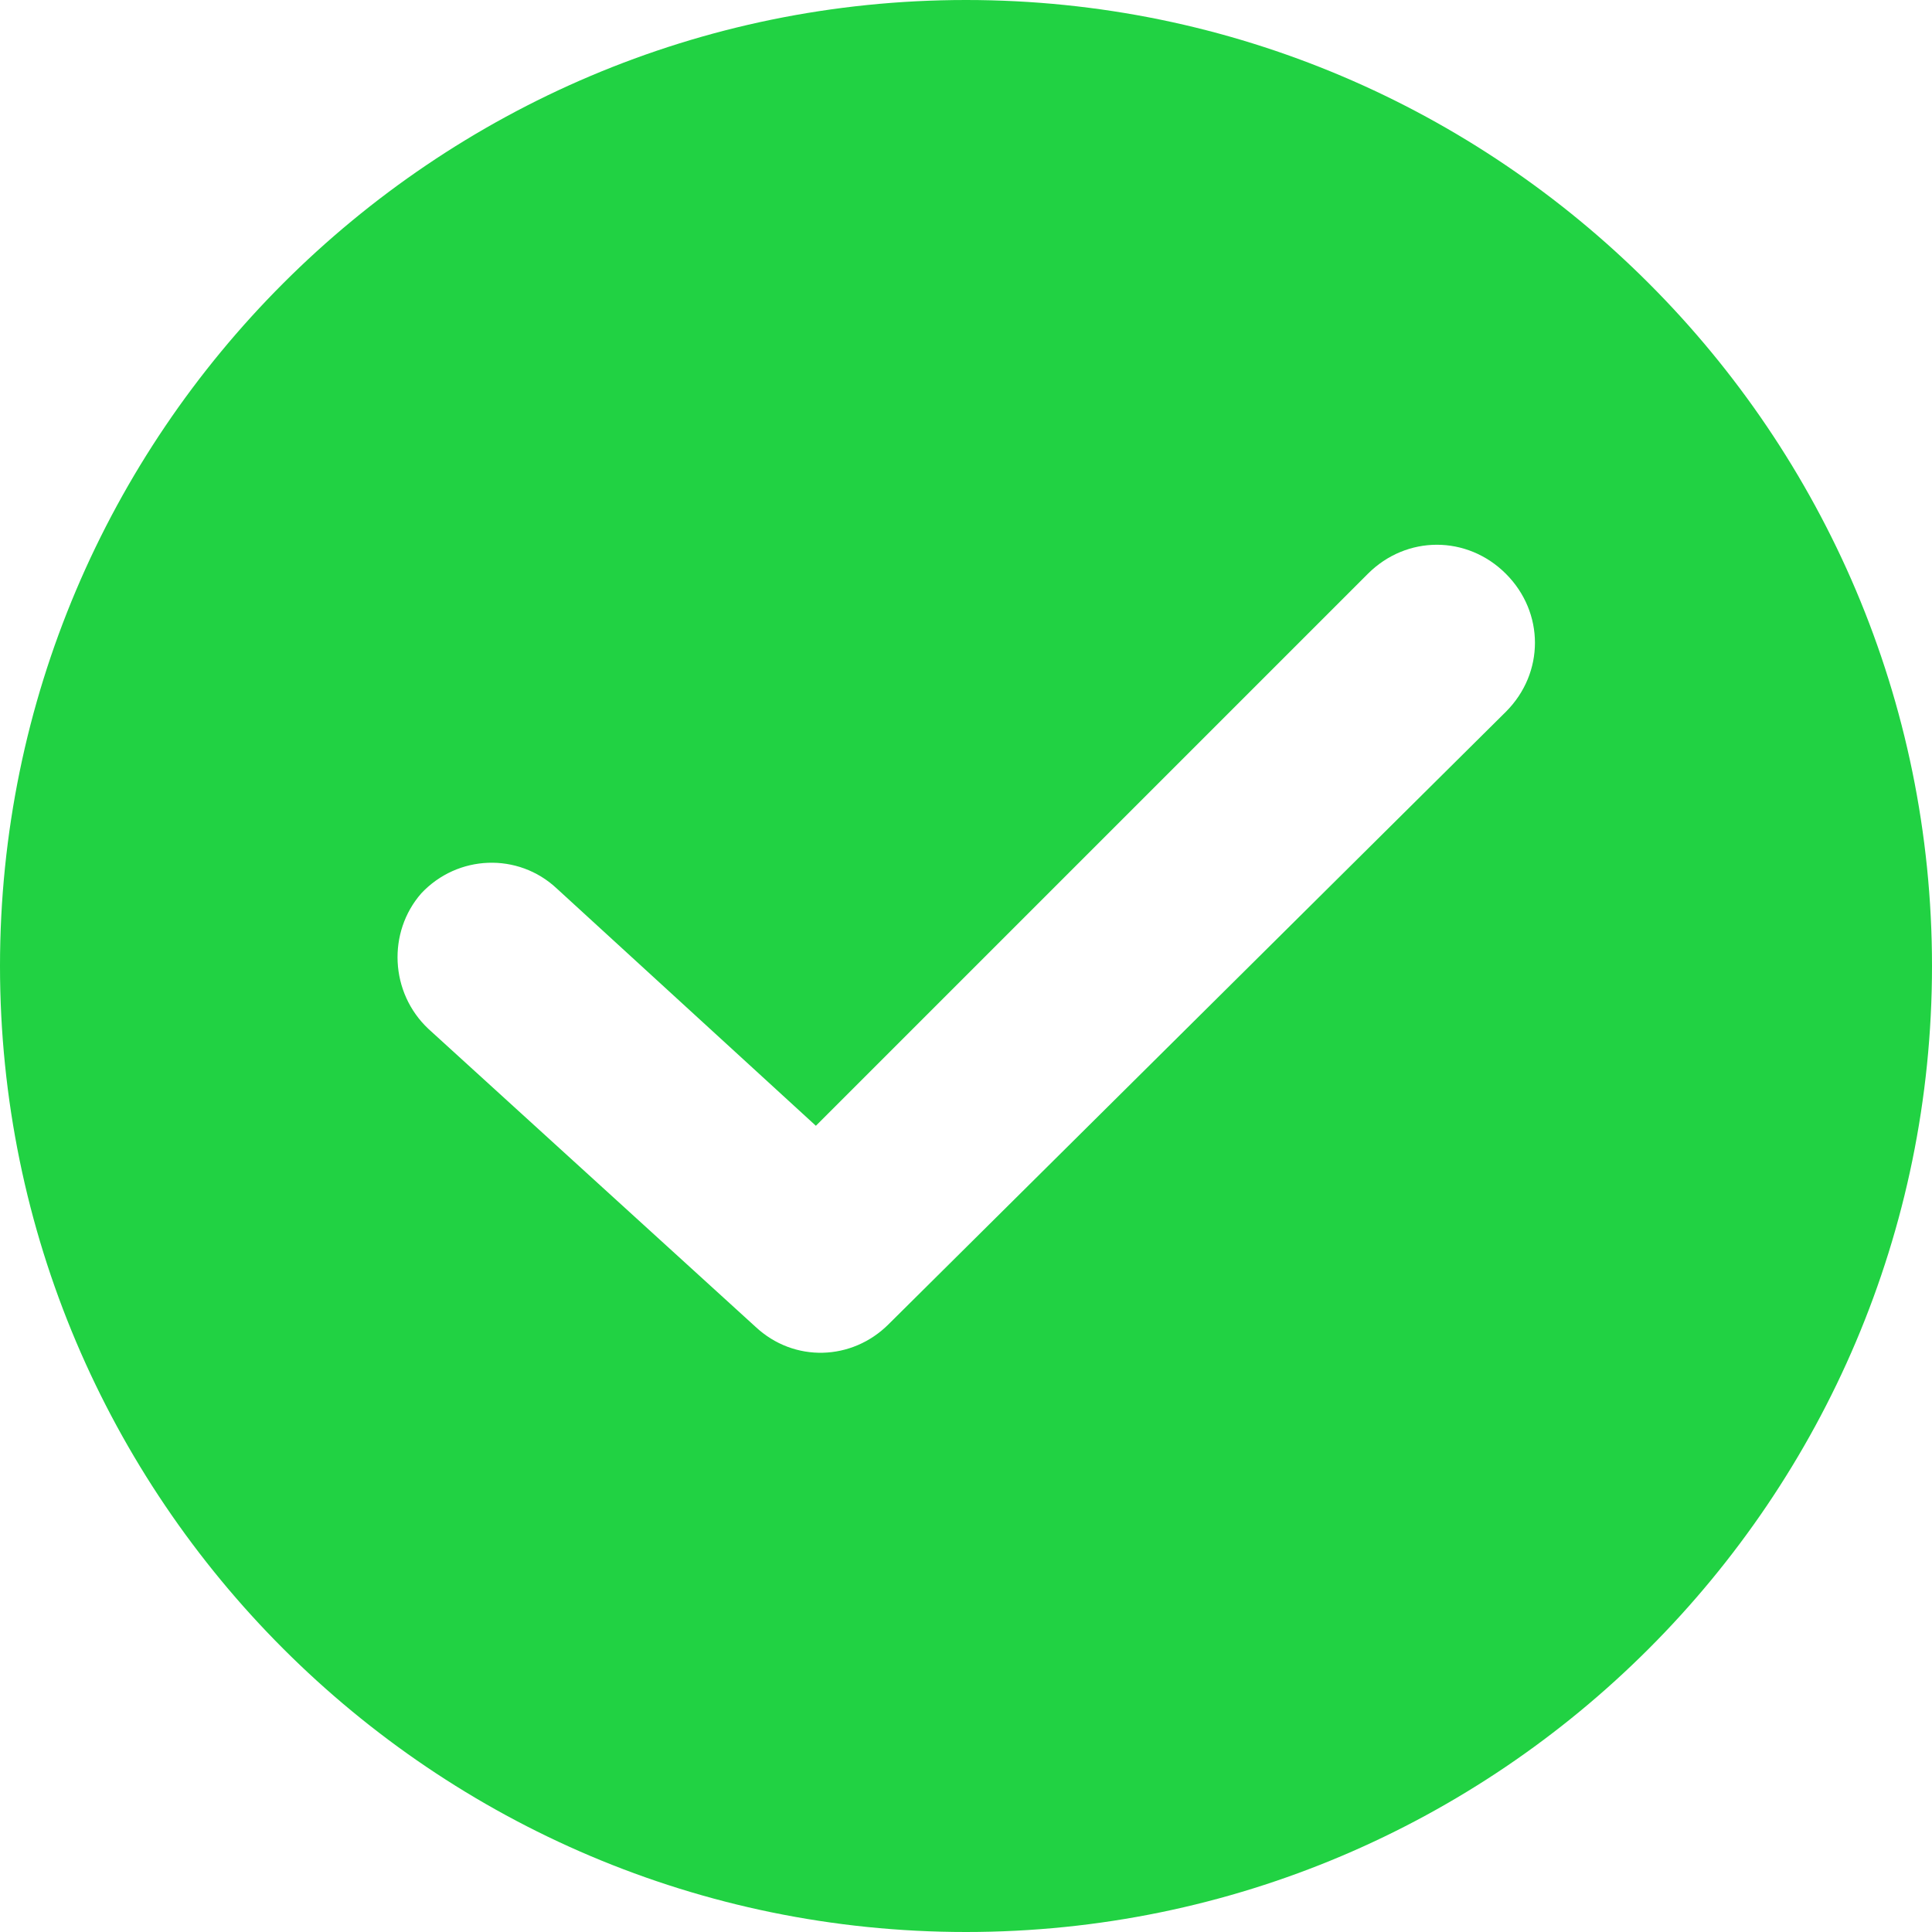
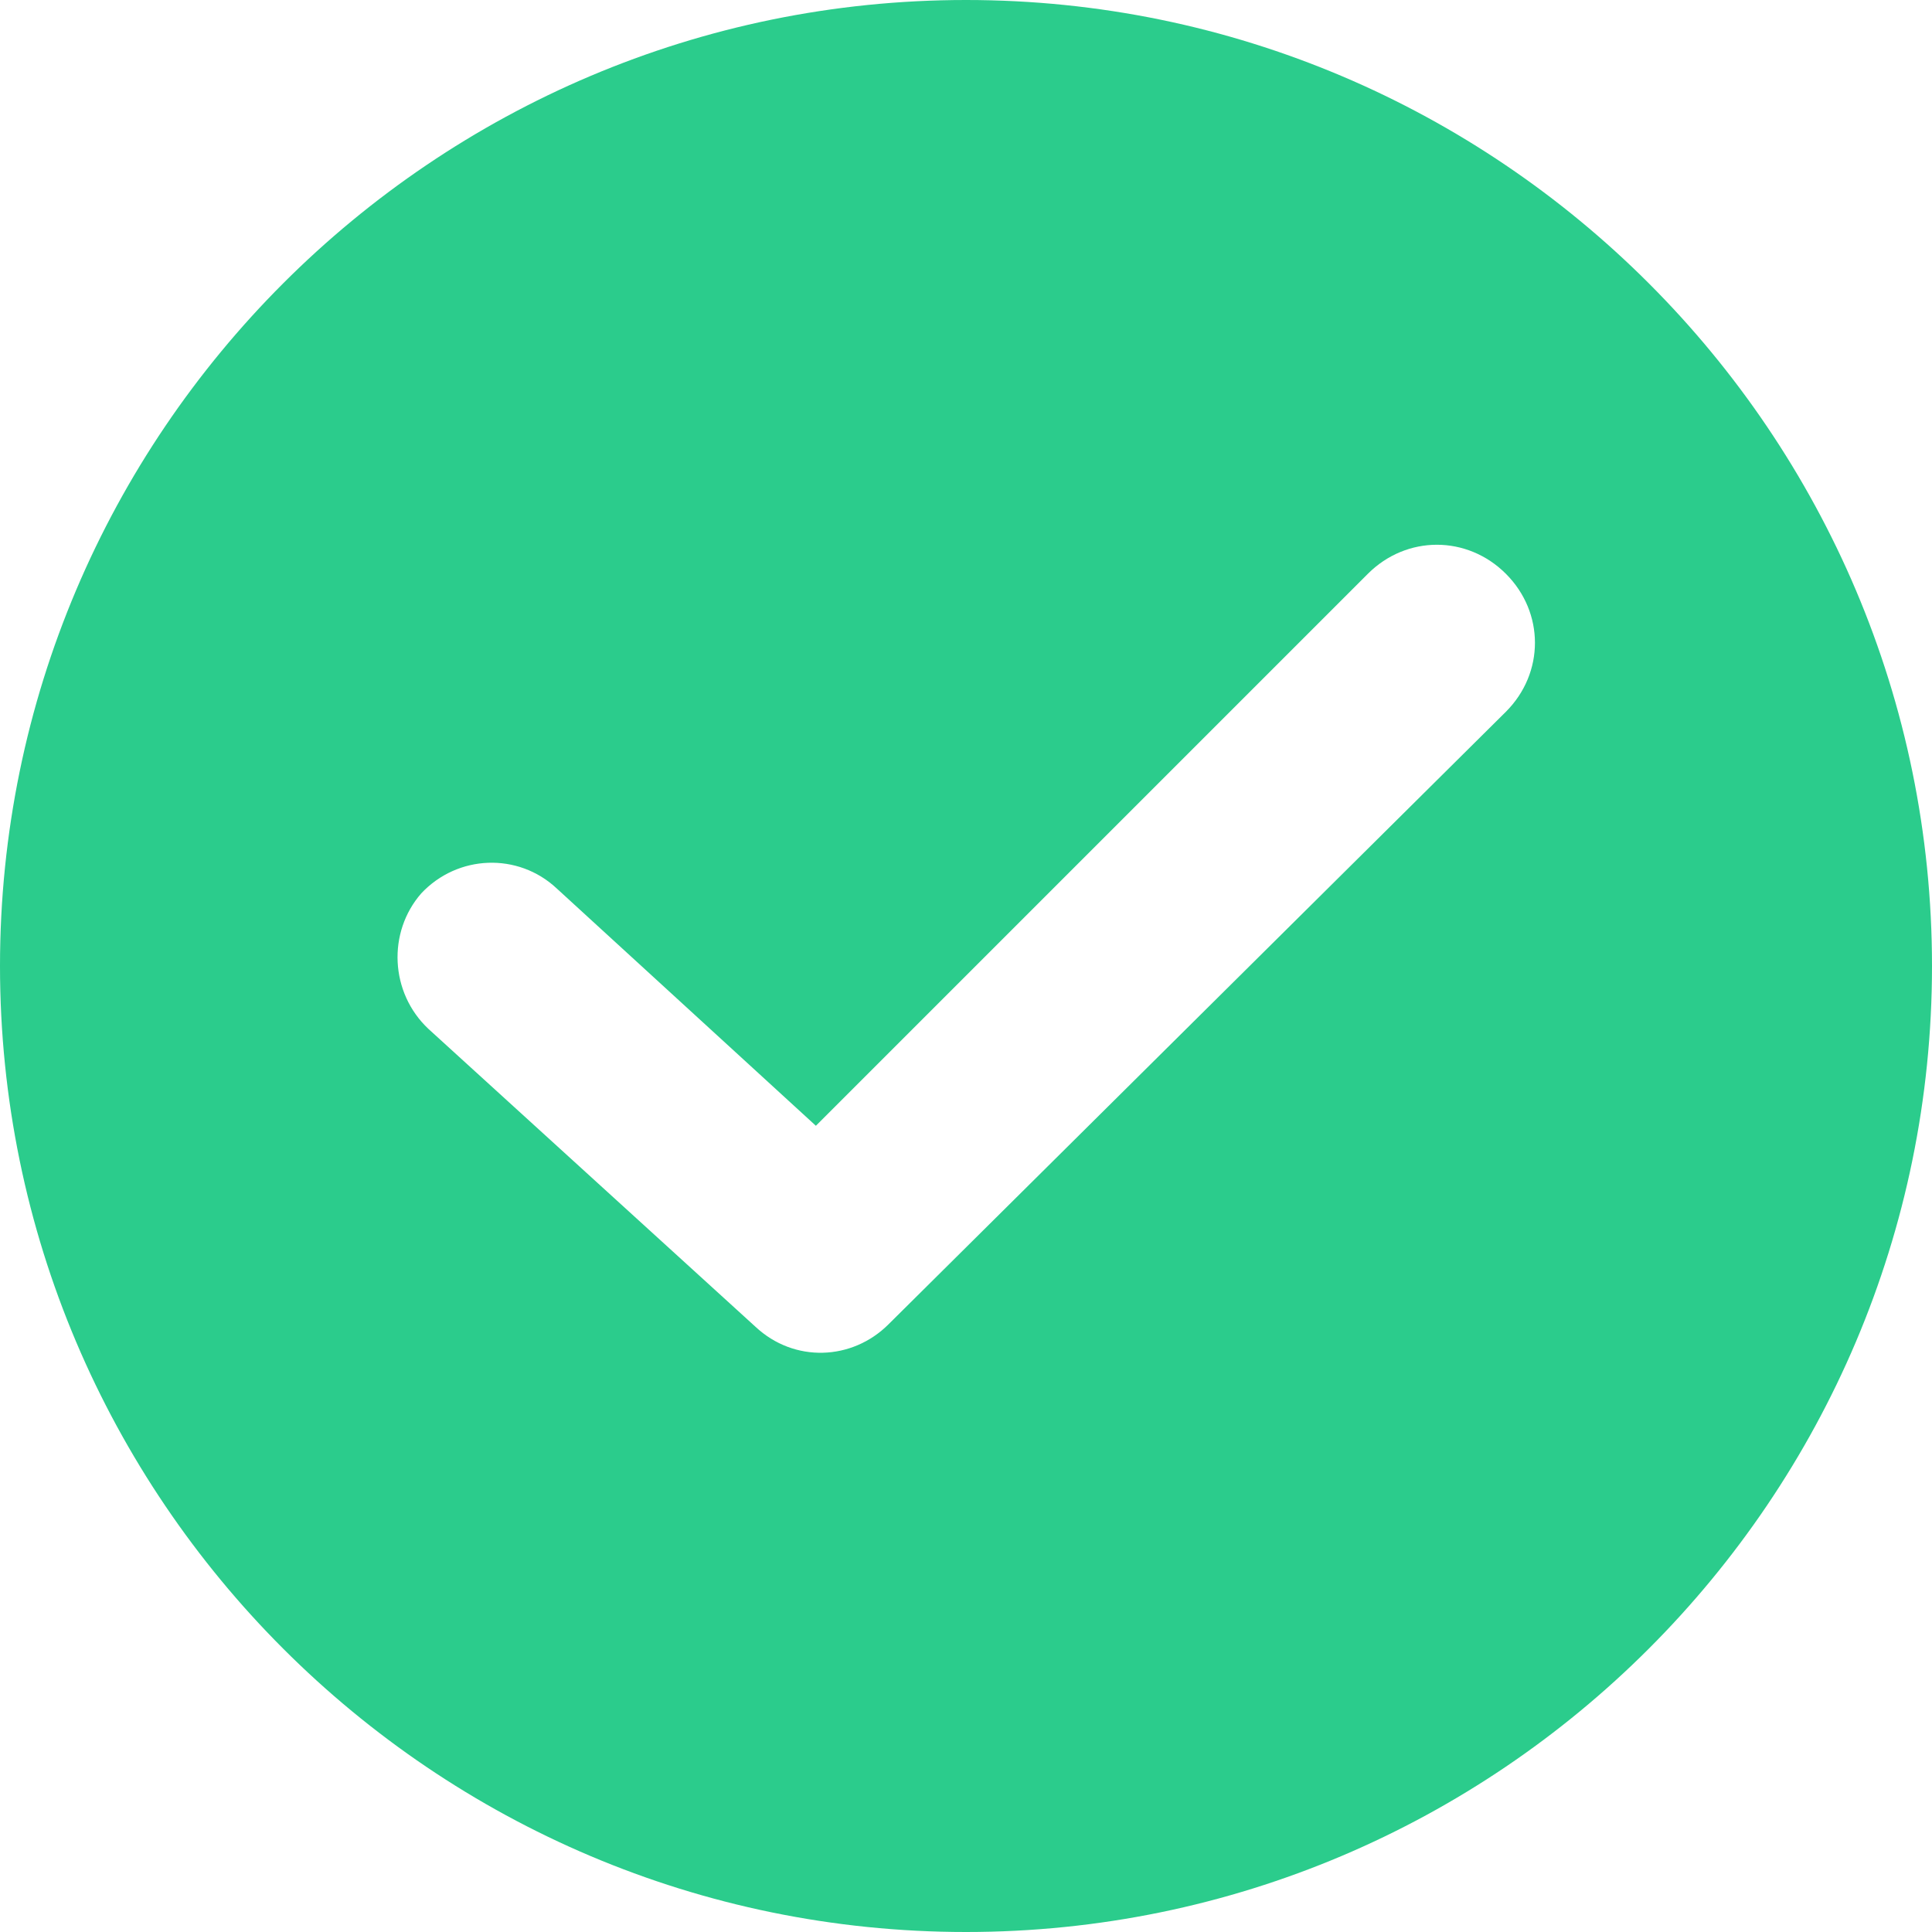
<svg xmlns="http://www.w3.org/2000/svg" width="20" height="20" viewBox="0 0 20 20" fill="none">
-   <path d="M10 0C4.486 0 0 4.486 0 10C0 15.514 4.486 20 10 20C15.514 20 20 15.514 20 10C20 4.486 15.514 0 10 0ZM15.589 7.368L9.198 13.709C8.822 14.085 8.221 14.11 7.82 13.734L4.436 10.652C4.035 10.276 4.01 9.649 4.361 9.248C4.737 8.847 5.363 8.822 5.764 9.198L8.446 11.654L14.16 5.94C14.561 5.539 15.188 5.539 15.589 5.94C15.99 6.341 15.99 6.967 15.589 7.368Z" fill="#21D243" />
+   <path d="M10 0C4.486 0 0 4.486 0 10C0 15.514 4.486 20 10 20C15.514 20 20 15.514 20 10C20 4.486 15.514 0 10 0ZM15.589 7.368L9.198 13.709C8.822 14.085 8.221 14.11 7.82 13.734L4.436 10.652C4.035 10.276 4.01 9.649 4.361 9.248C4.737 8.847 5.363 8.822 5.764 9.198L8.446 11.654L14.16 5.94C14.561 5.539 15.188 5.539 15.589 5.94C15.99 6.341 15.99 6.967 15.589 7.368Z" fill="#2bcc8c" />
</svg>
